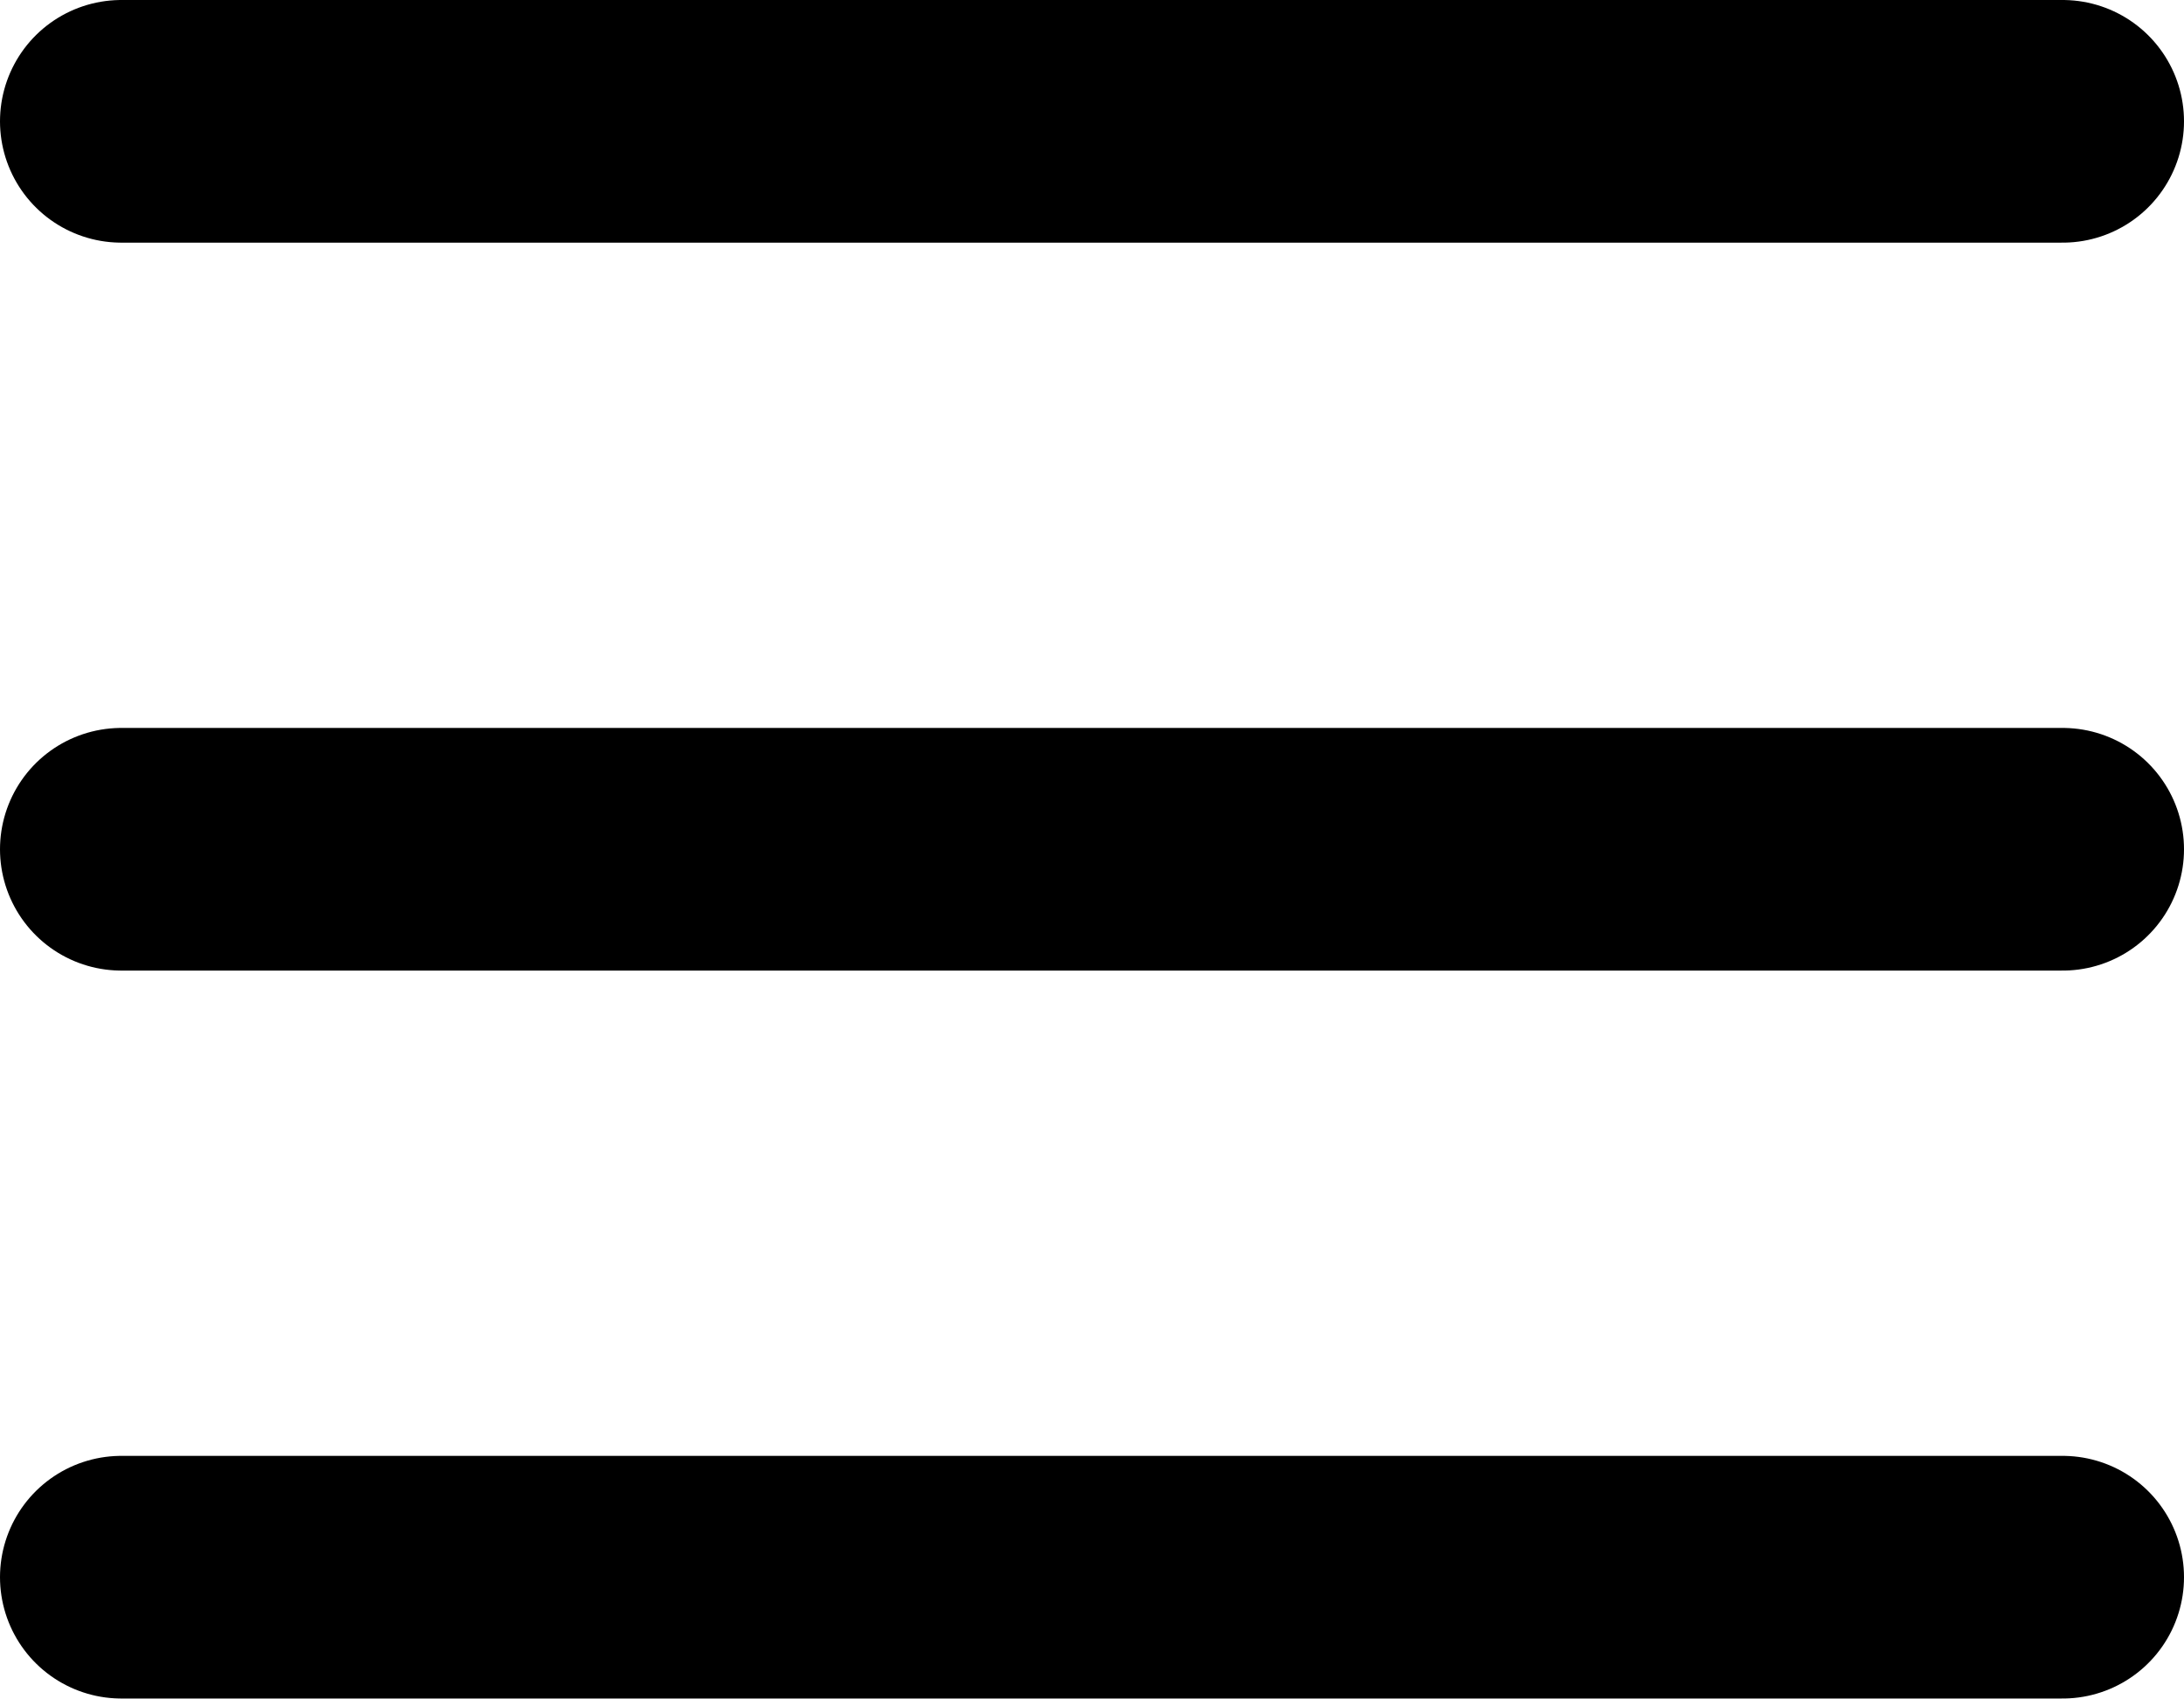
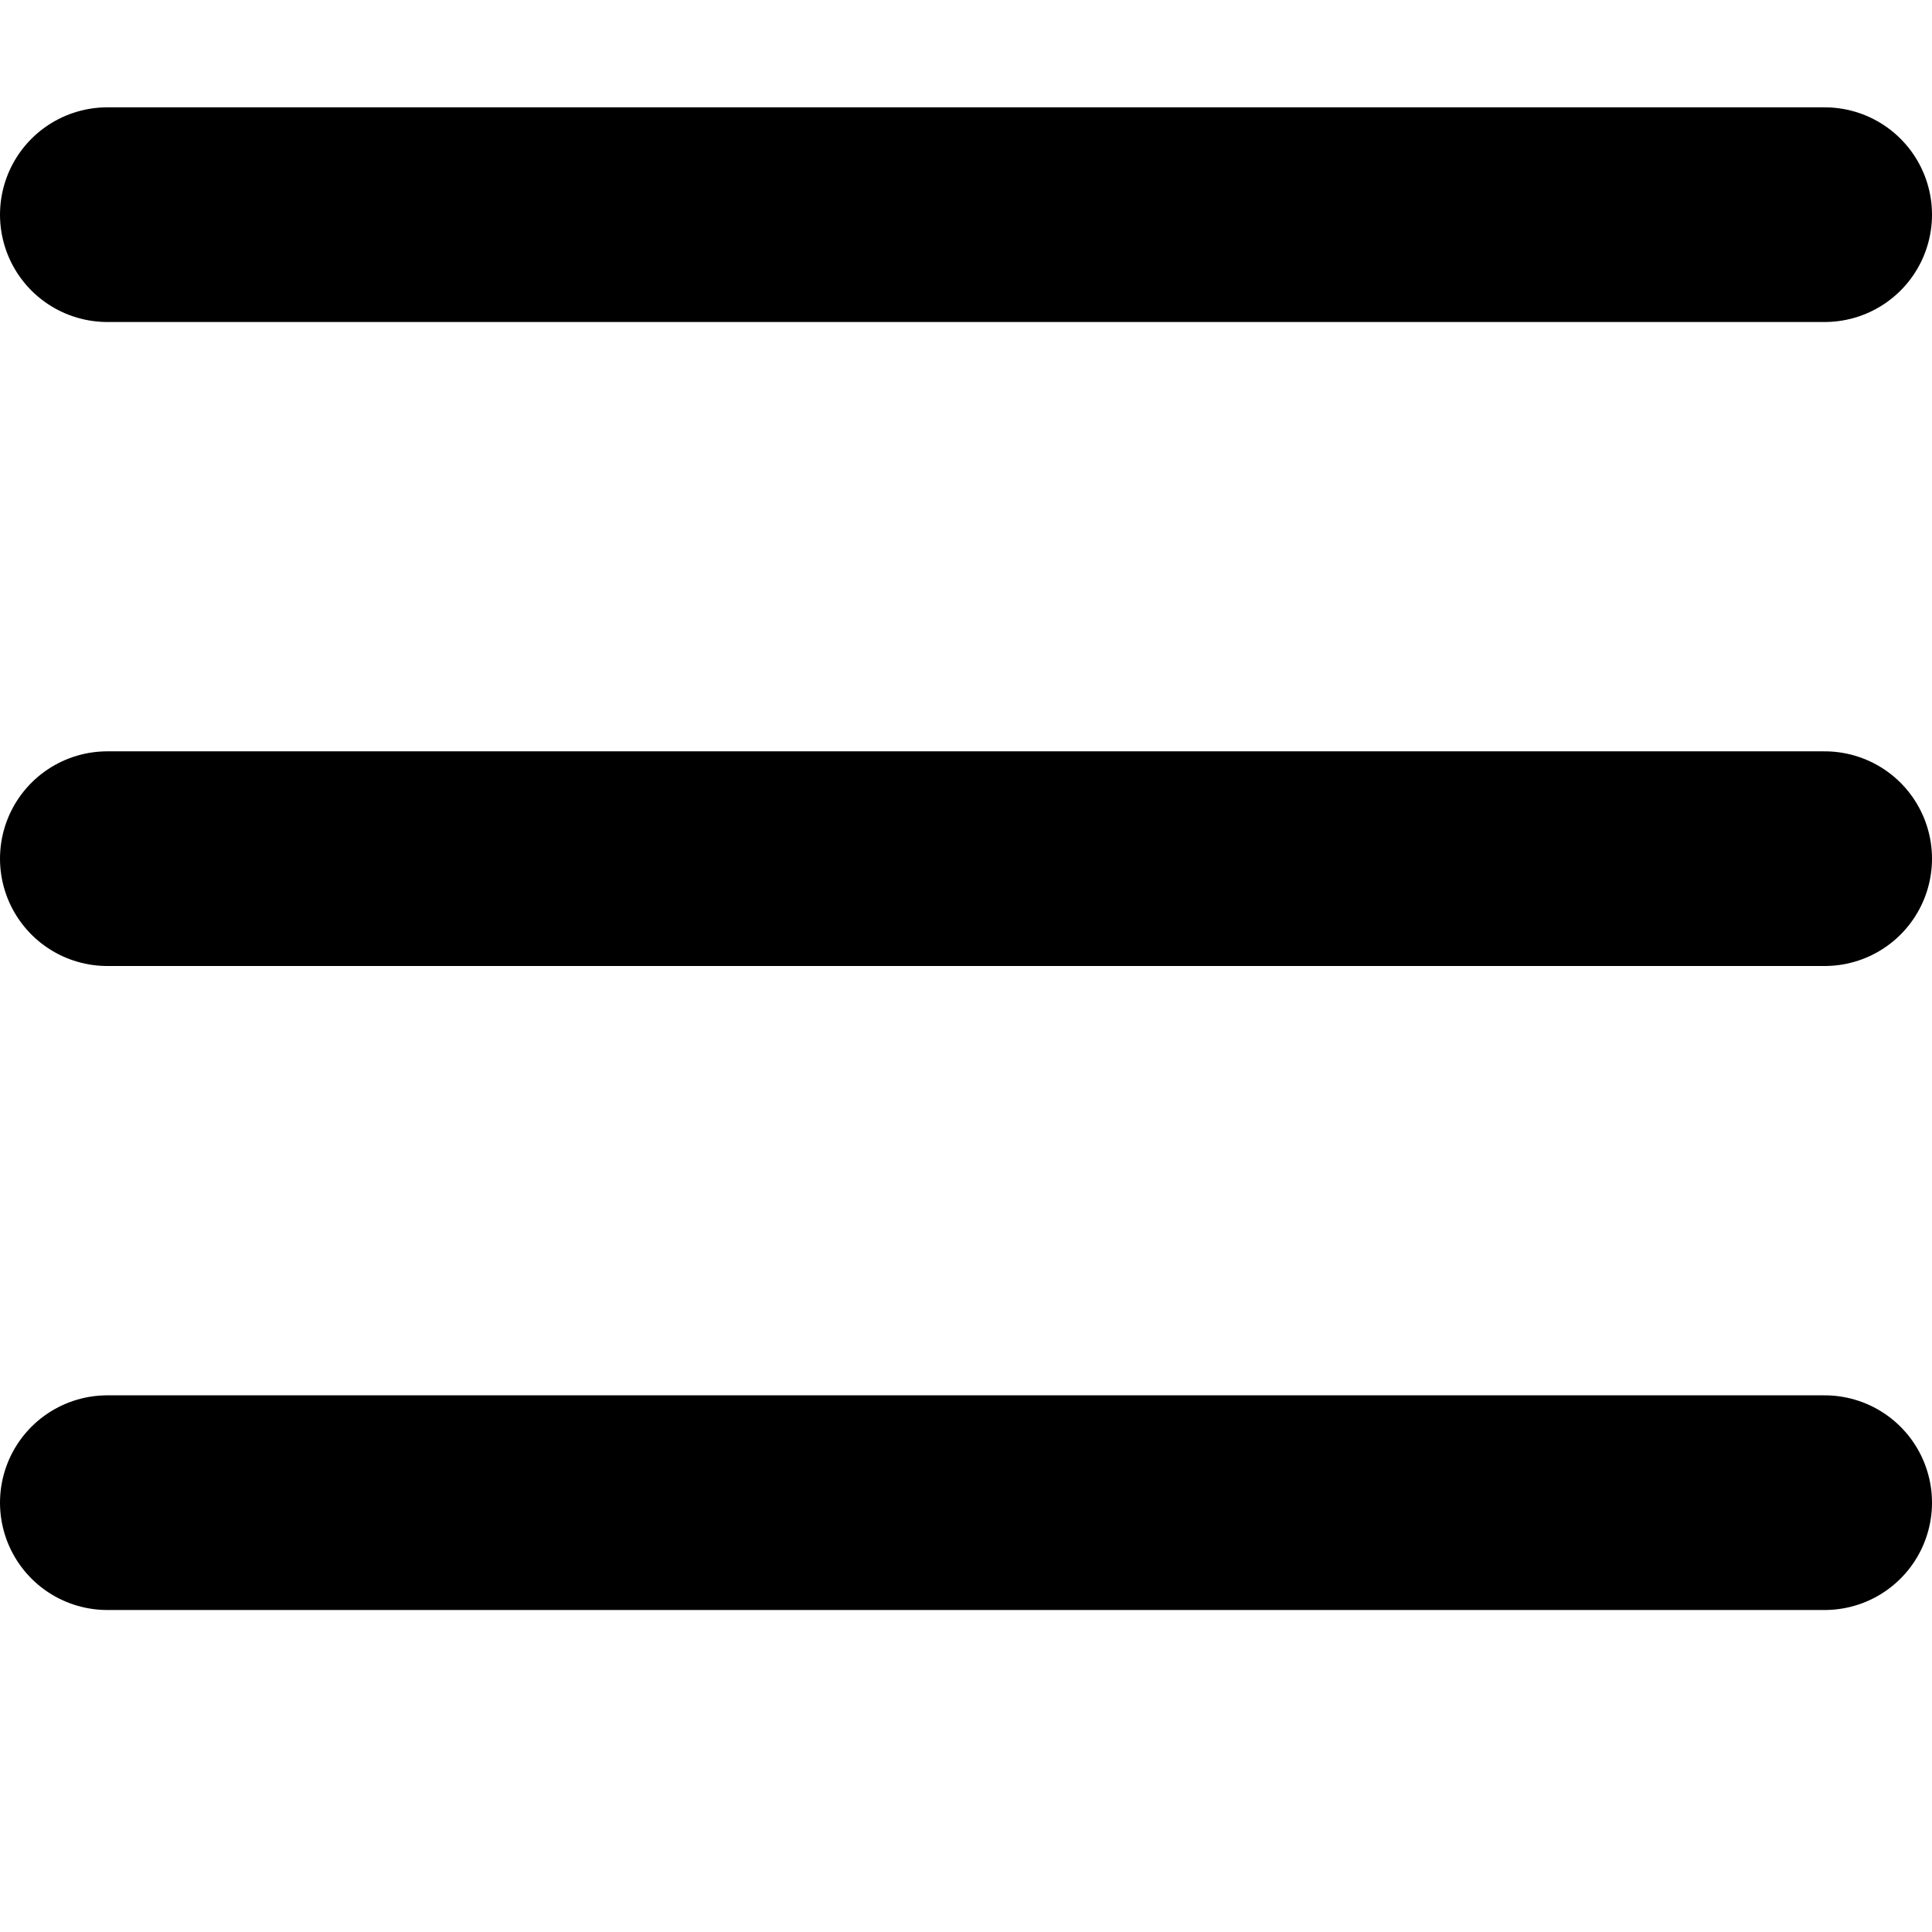
- <svg xmlns="http://www.w3.org/2000/svg" width="18" height="14" viewBox="0 0 18 14" fill="none">
-   <line x1="1" y1="1" x2="17" y2="1" stroke="black" stroke-width="2" stroke-linecap="round" />
-   <line x1="1" y1="7" x2="17" y2="7" stroke="black" stroke-width="2" stroke-linecap="round" />
-   <line x1="1" y1="13" x2="17" y2="13" stroke="black" stroke-width="2" stroke-linecap="round" />
+ <svg xmlns="http://www.w3.org/2000/svg" width="18" height="18" viewBox="0 0 18 18" fill="none">
+   <line x1="1" y1="2" x2="17" y2="2" stroke="black" stroke-width="2" stroke-linecap="round" />
+   <line x1="1" y1="8" x2="17" y2="8" stroke="black" stroke-width="2" stroke-linecap="round" />
+   <line x1="1" y1="14" x2="17" y2="14" stroke="black" stroke-width="2" stroke-linecap="round" />
</svg>
